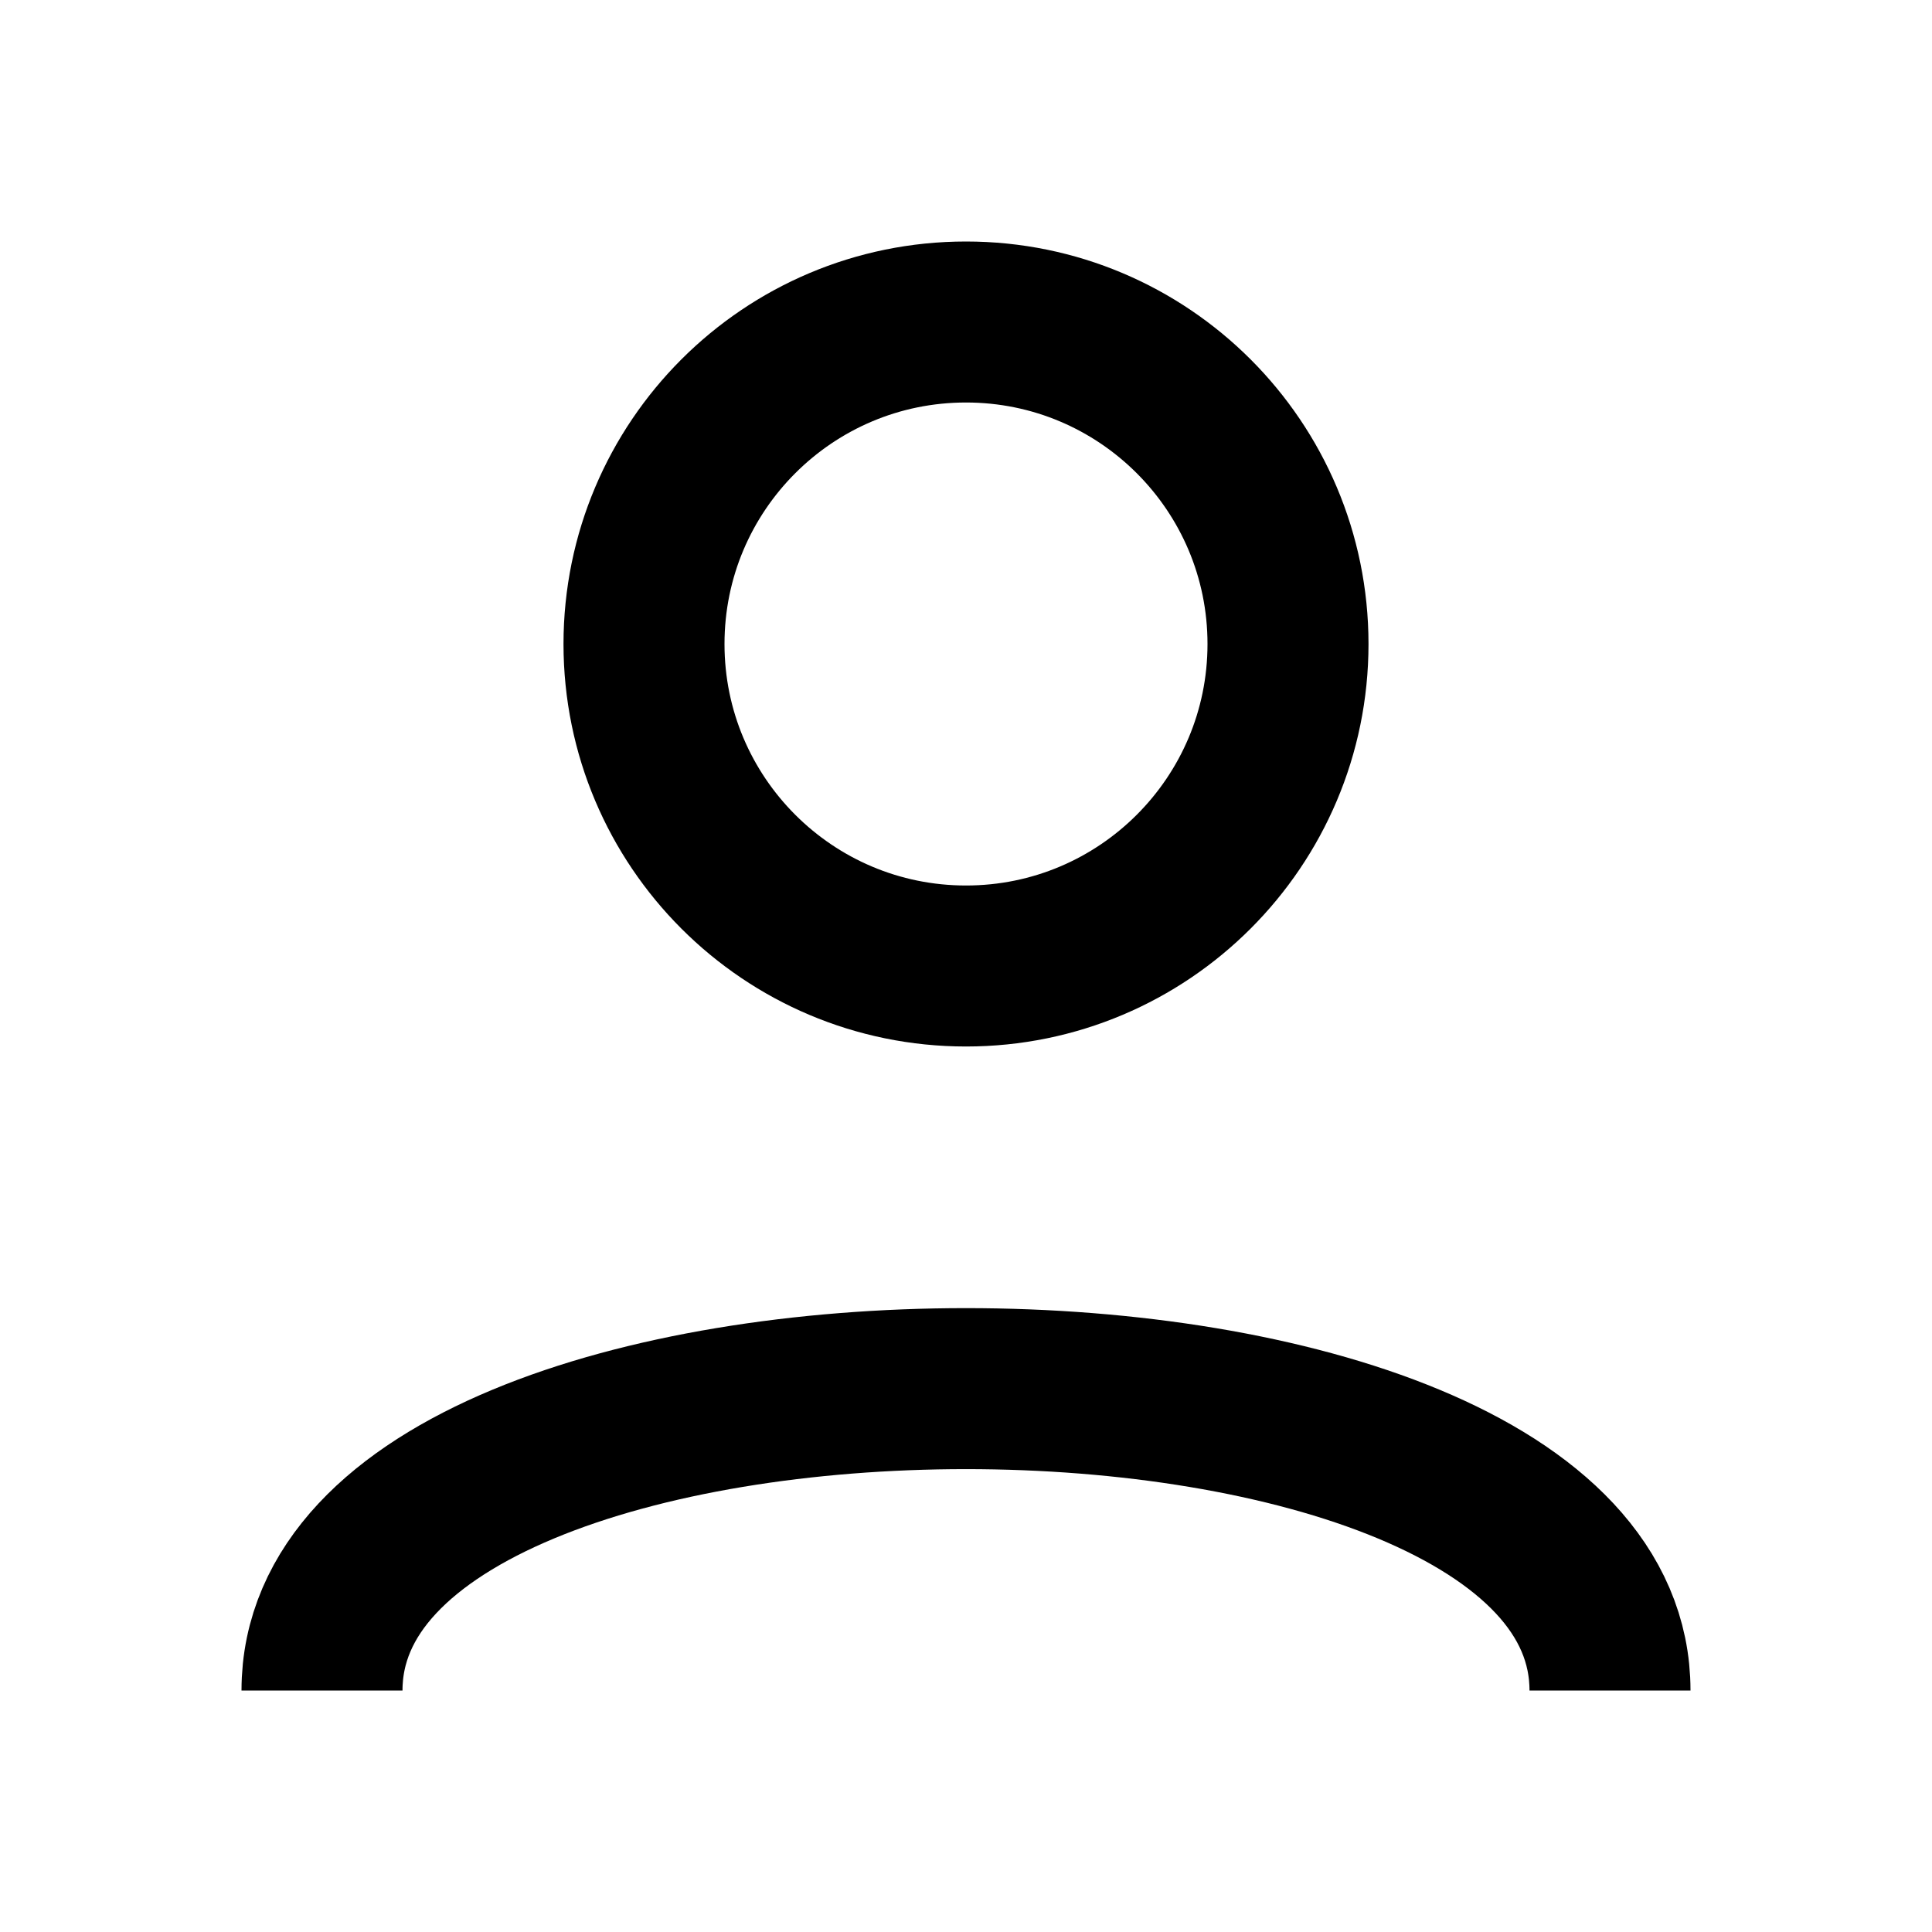
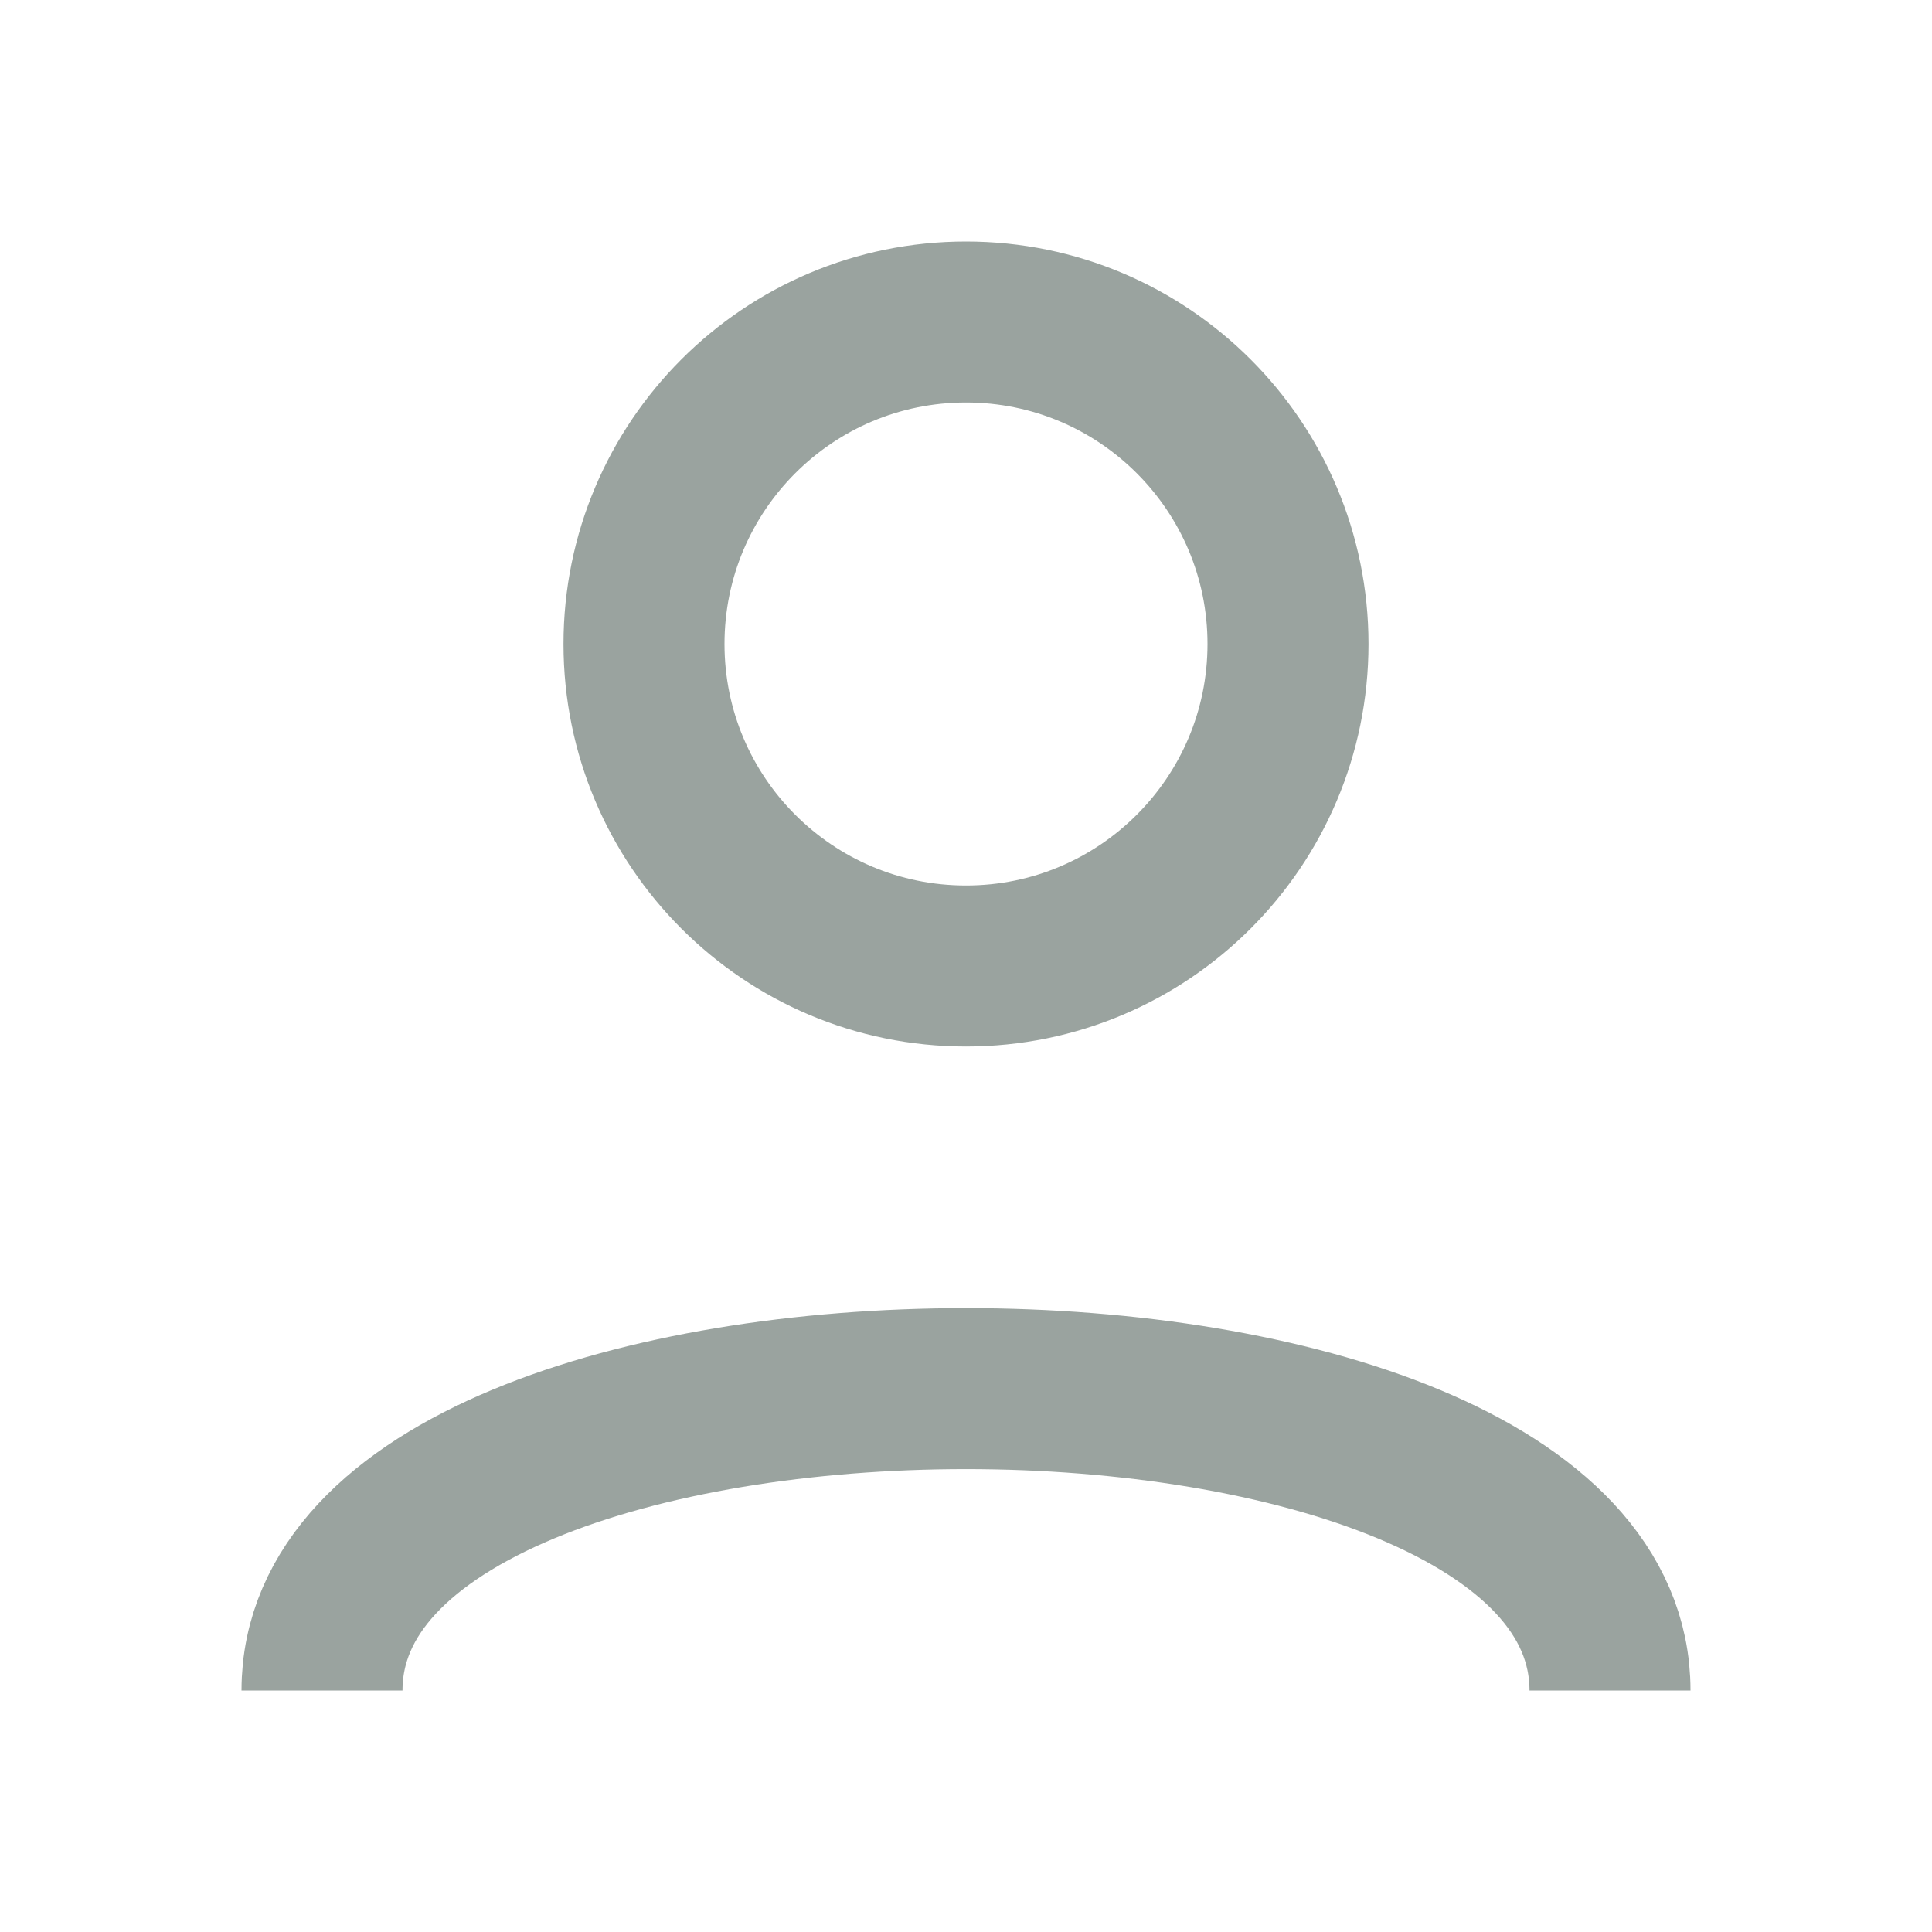
<svg xmlns="http://www.w3.org/2000/svg" width="24" height="24" viewBox="0 0 24 24" fill="none">
-   <circle cx="12" cy="8" r="4" stroke="currentColor" stroke-width="2" />
-   <path d="M4 21C4 16 20 16 20 21" stroke="currentColor" stroke-width="2" />
+   <circle cx="12" cy="8" r="4" stroke="#9AA39F" stroke-width="2" />
+   <path d="M4 21C4 16 20 16 20 21" stroke="#9AA39F" stroke-width="2" />
</svg>
